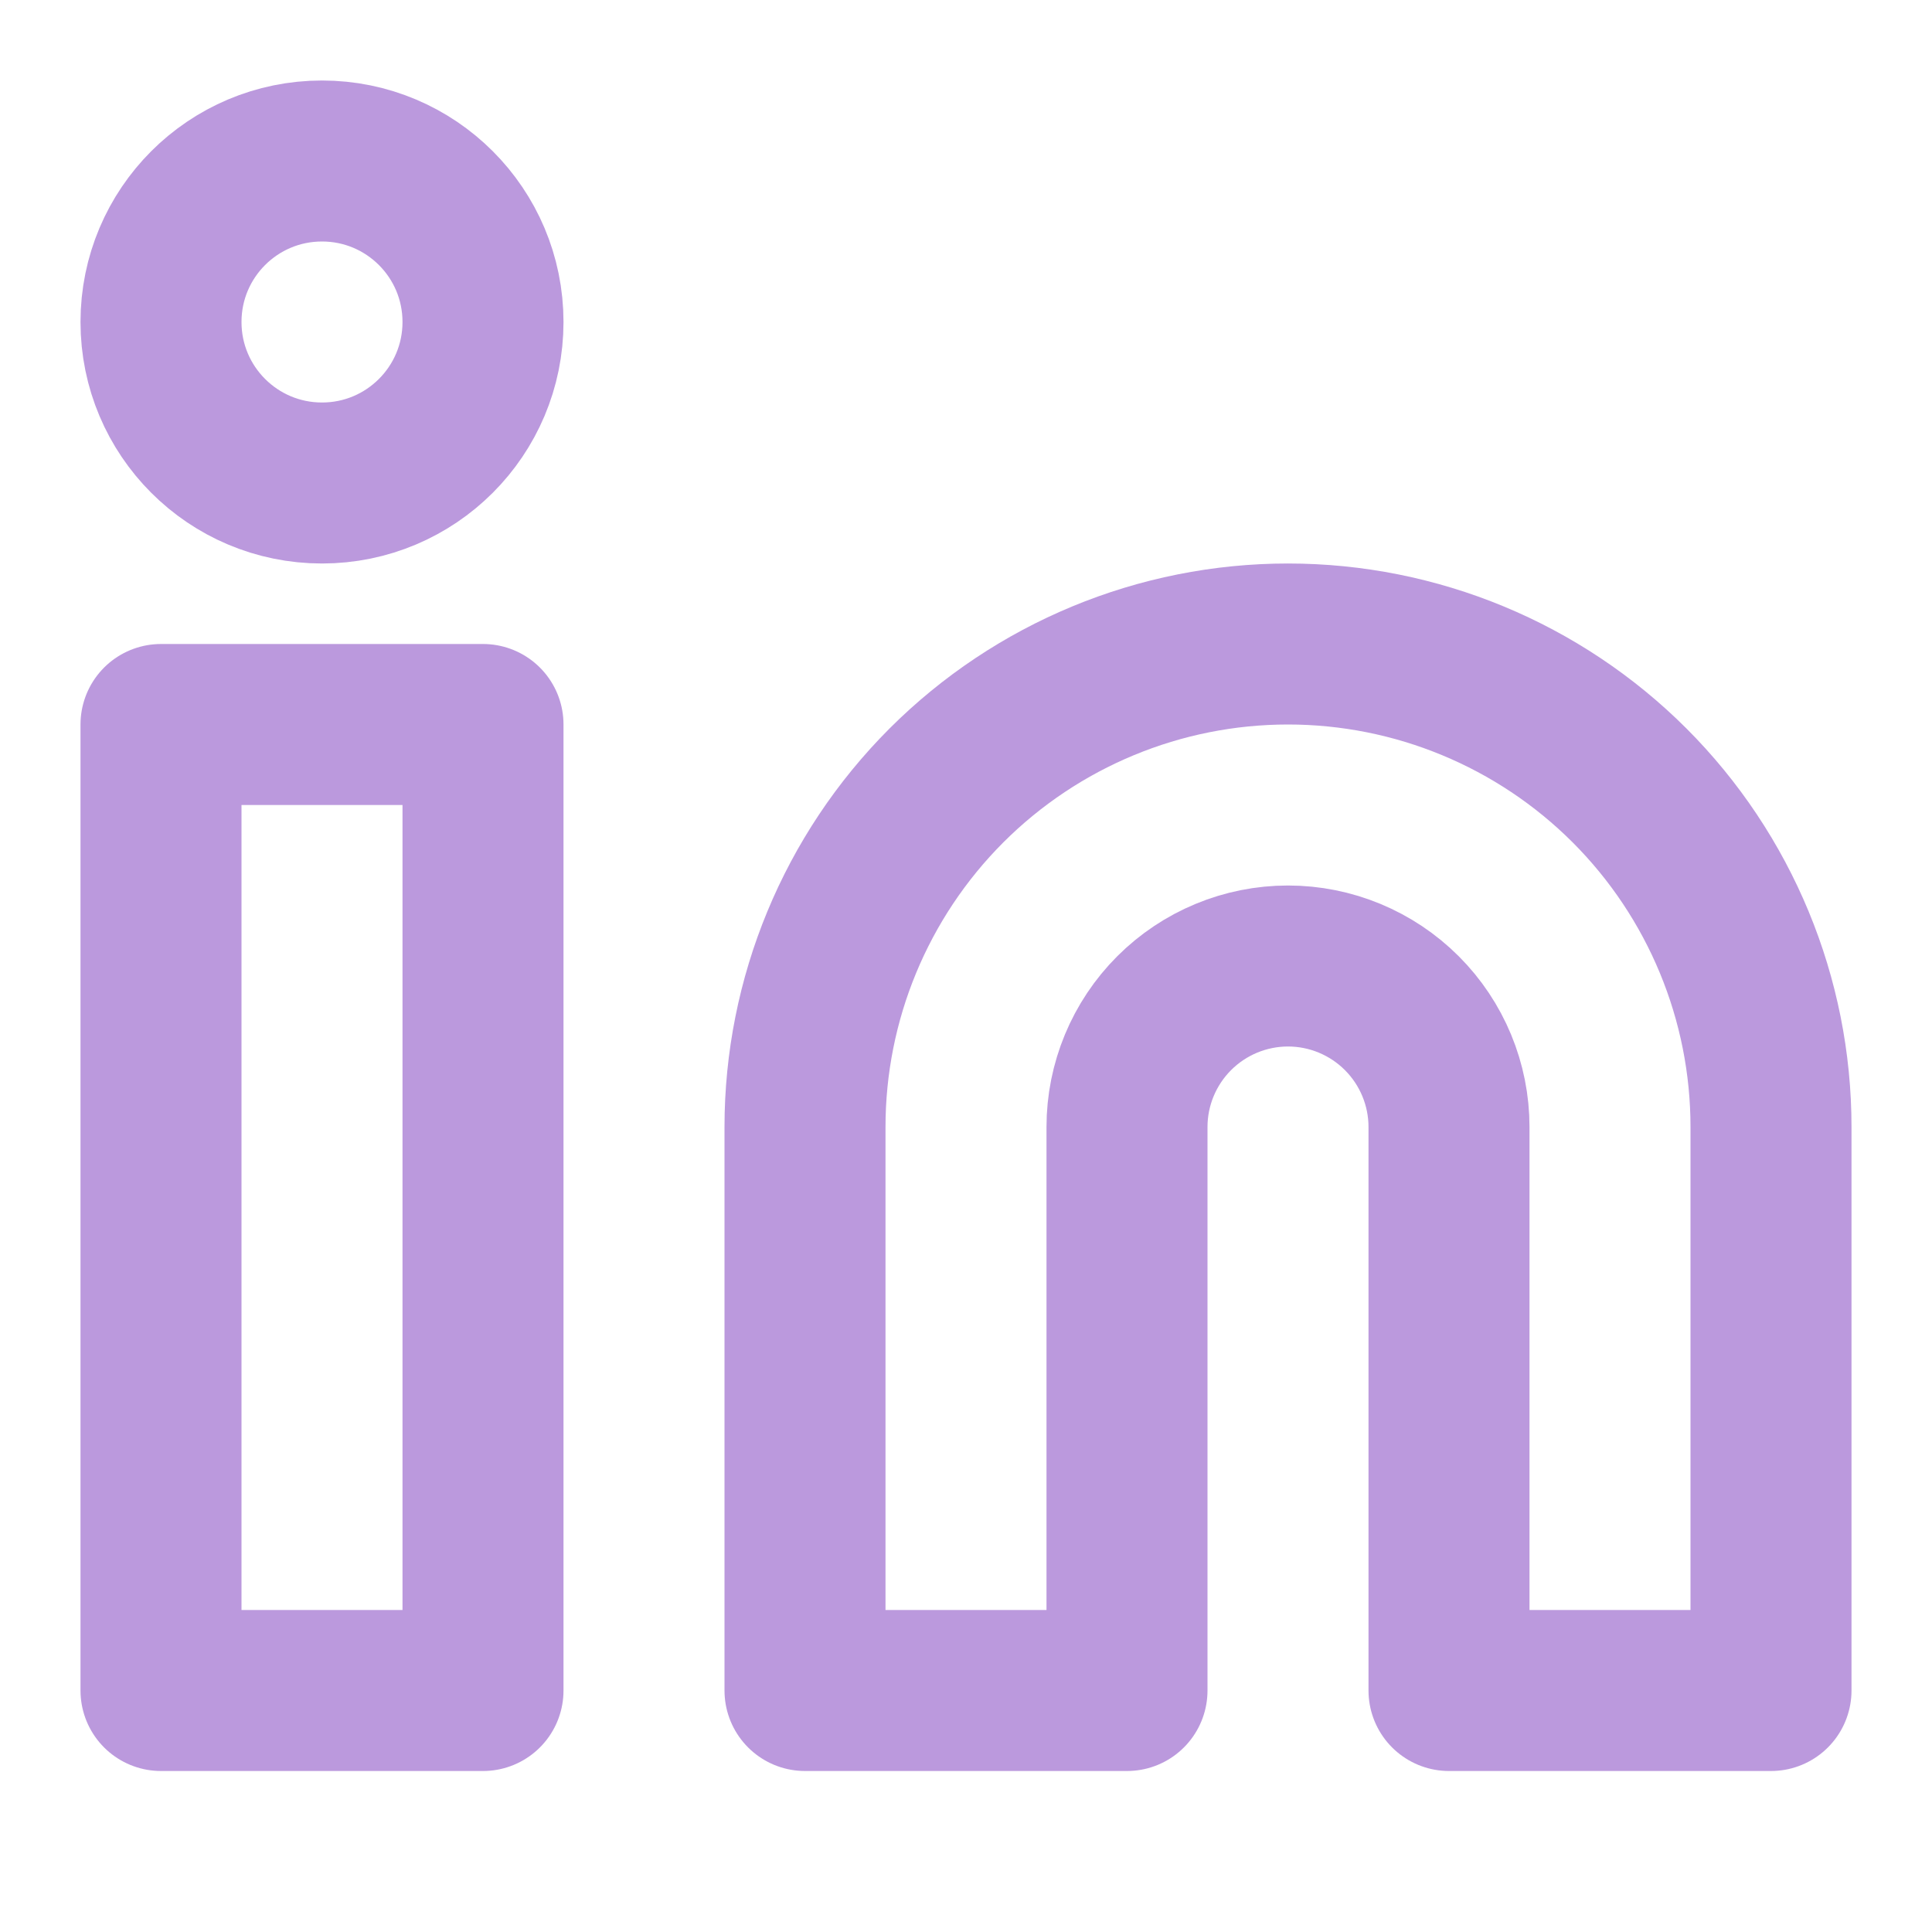
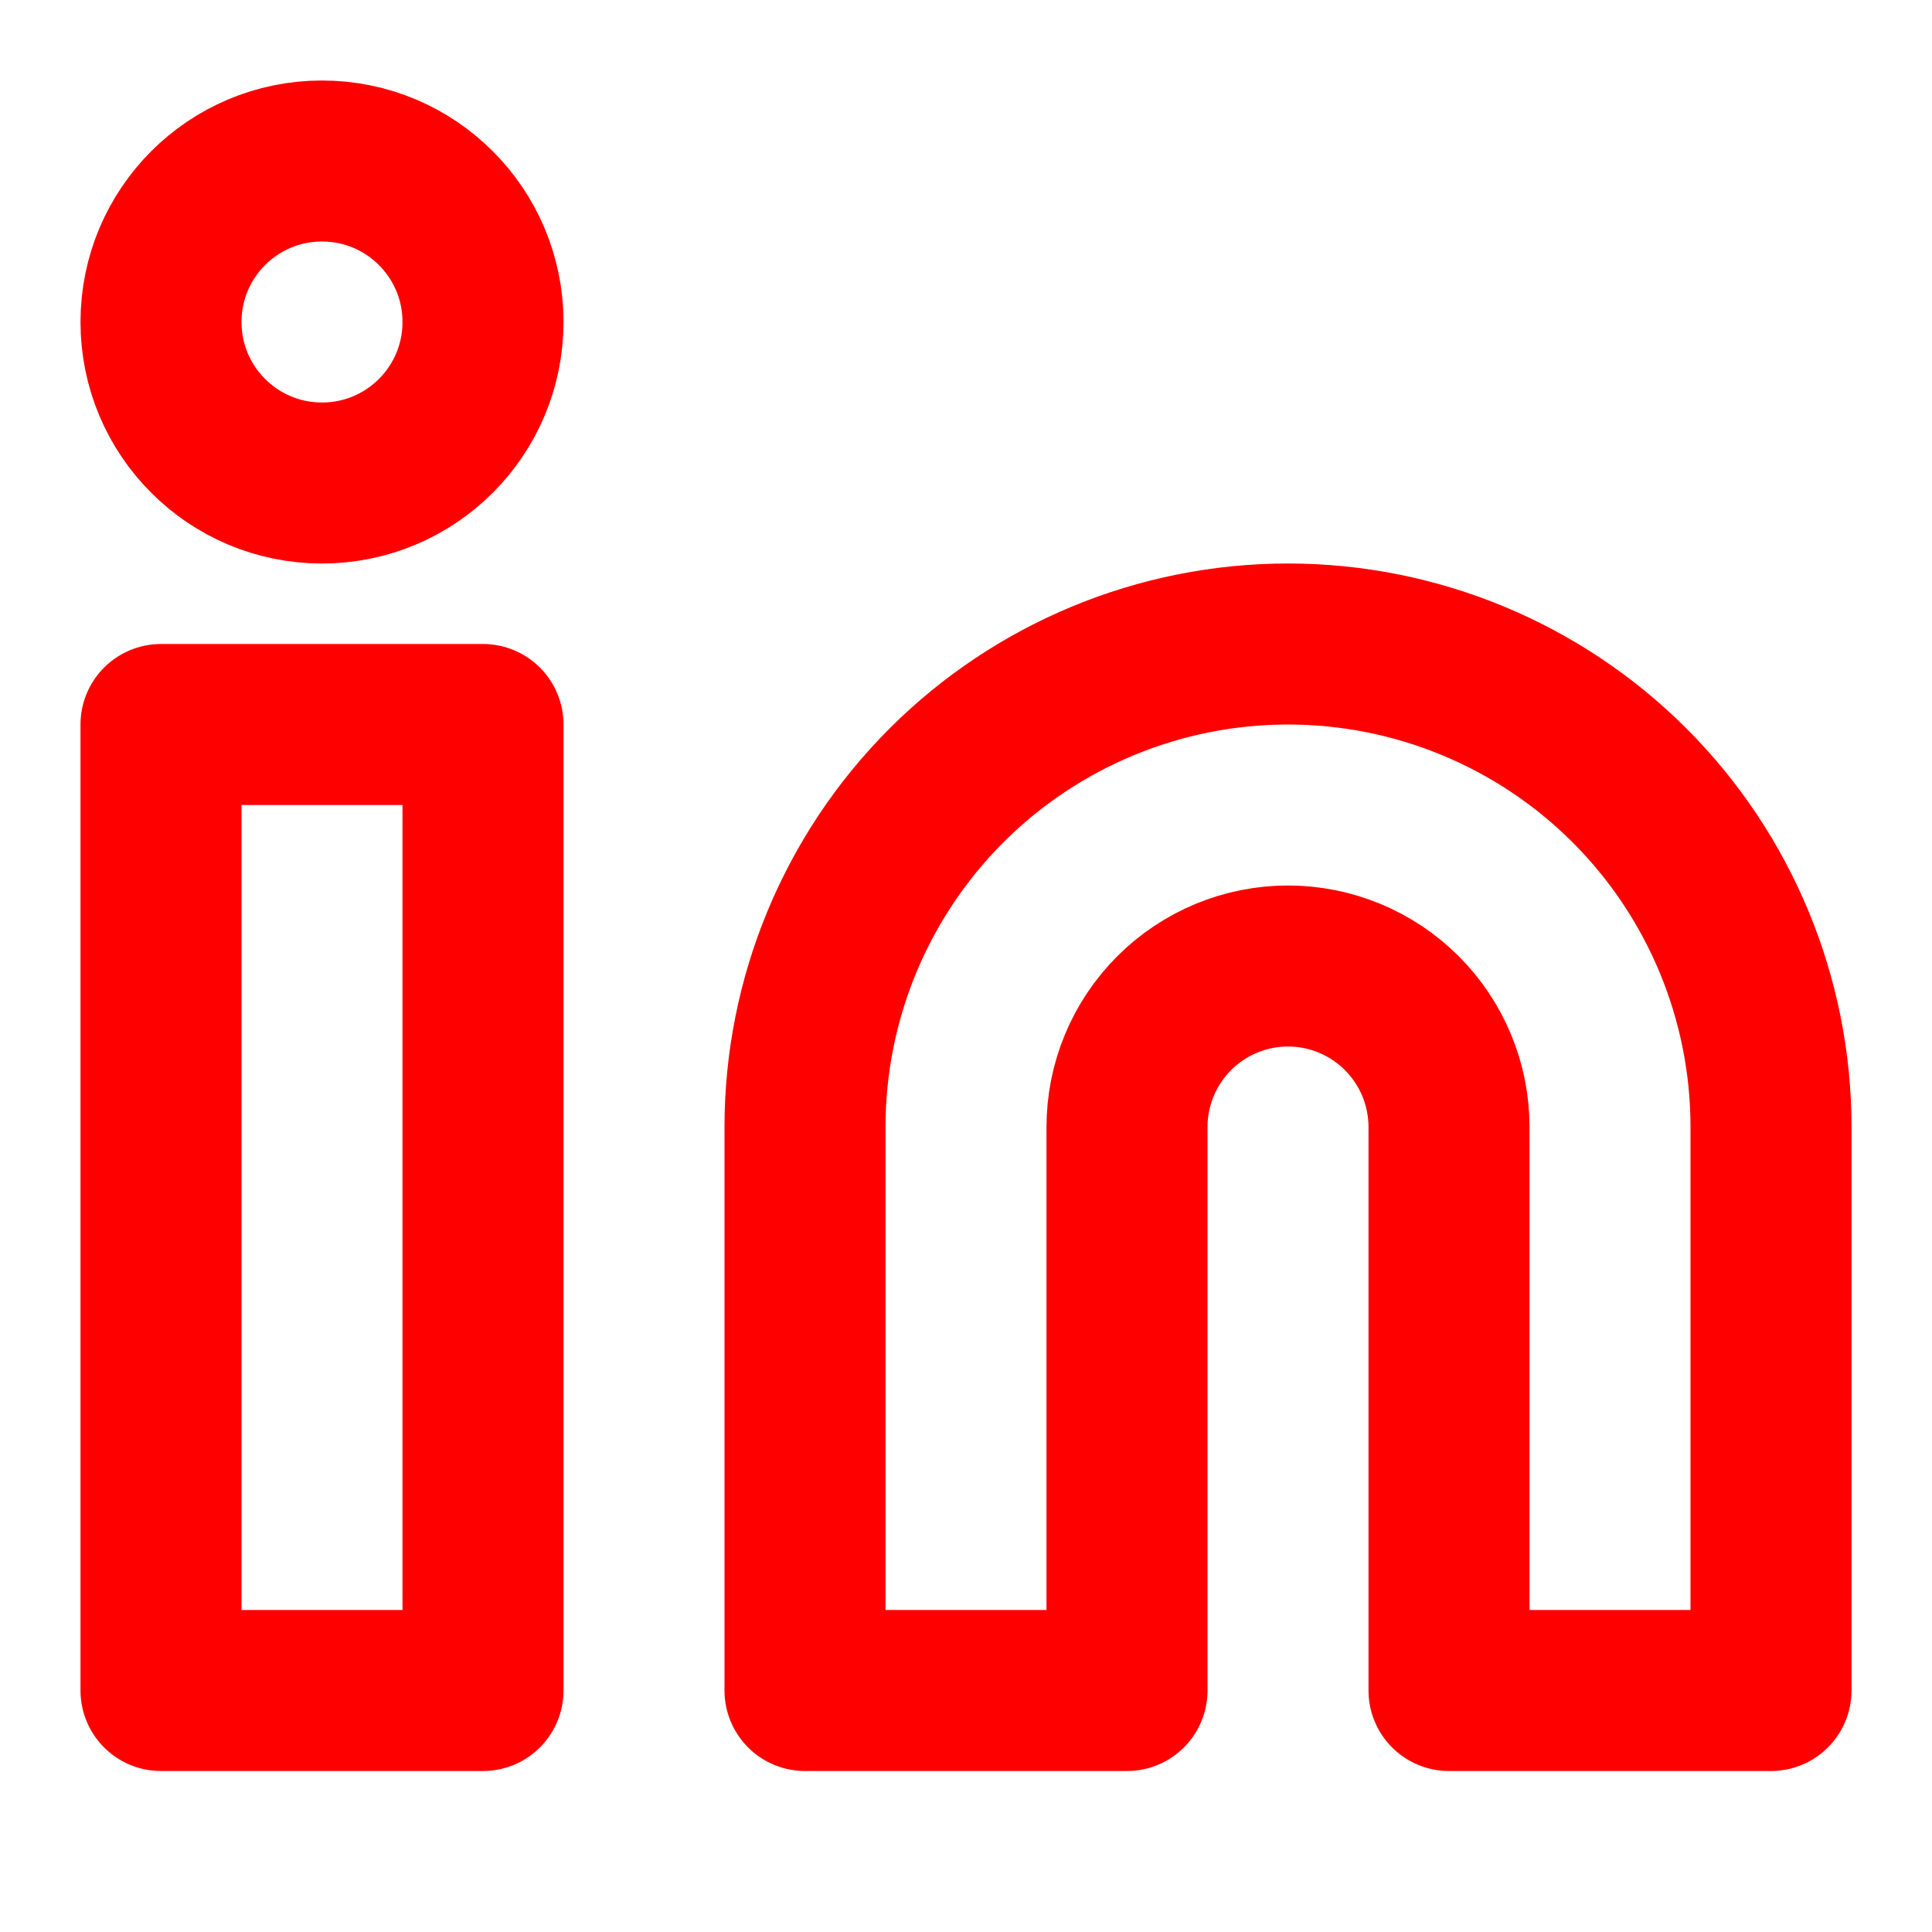
<svg xmlns="http://www.w3.org/2000/svg" width="24" height="24" viewBox="0 0 24 24" fill="none">
-   <path d="M16 8C17.591 8 19.117 8.632 20.243 9.757C21.368 10.883 22 12.409 22 14V21H18V14C18 13.47 17.789 12.961 17.414 12.586C17.039 12.211 16.53 12 16 12C15.47 12 14.961 12.211 14.586 12.586C14.211 12.961 14 13.47 14 14V21H10V14C10 12.409 10.632 10.883 11.757 9.757C12.883 8.632 14.409 8 16 8V8Z" stroke="#BB99DD" stroke-width="2" stroke-linecap="round" stroke-linejoin="round" />
-   <path d="M6 9H2V21H6V9Z" stroke="#BB99DD" stroke-width="2" stroke-linecap="round" stroke-linejoin="round" />
-   <path d="M4 6C5.105 6 6 5.105 6 4C6 2.895 5.105 2 4 2C2.895 2 2 2.895 2 4C2 5.105 2.895 6 4 6Z" stroke="#BB99DD" stroke-width="2" stroke-linecap="round" stroke-linejoin="round" />
+   <path d="M16 8C17.591 8 19.117 8.632 20.243 9.757C21.368 10.883 22 12.409 22 14V21H18V14C18 13.47 17.789 12.961 17.414 12.586C17.039 12.211 16.53 12 16 12C15.47 12 14.961 12.211 14.586 12.586C14.211 12.961 14 13.47 14 14V21H10V14C10 12.409 10.632 10.883 11.757 9.757C12.883 8.632 14.409 8 16 8V8Z" stroke="red" stroke-width="2" stroke-linecap="round" stroke-linejoin="round" />
+   <path d="M6 9H2V21H6V9Z" stroke="red" stroke-width="2" stroke-linecap="round" stroke-linejoin="round" />
+   <path d="M4 6C5.105 6 6 5.105 6 4C6 2.895 5.105 2 4 2C2.895 2 2 2.895 2 4C2 5.105 2.895 6 4 6Z" stroke="red" stroke-width="2" stroke-linecap="round" stroke-linejoin="round" />
</svg>
